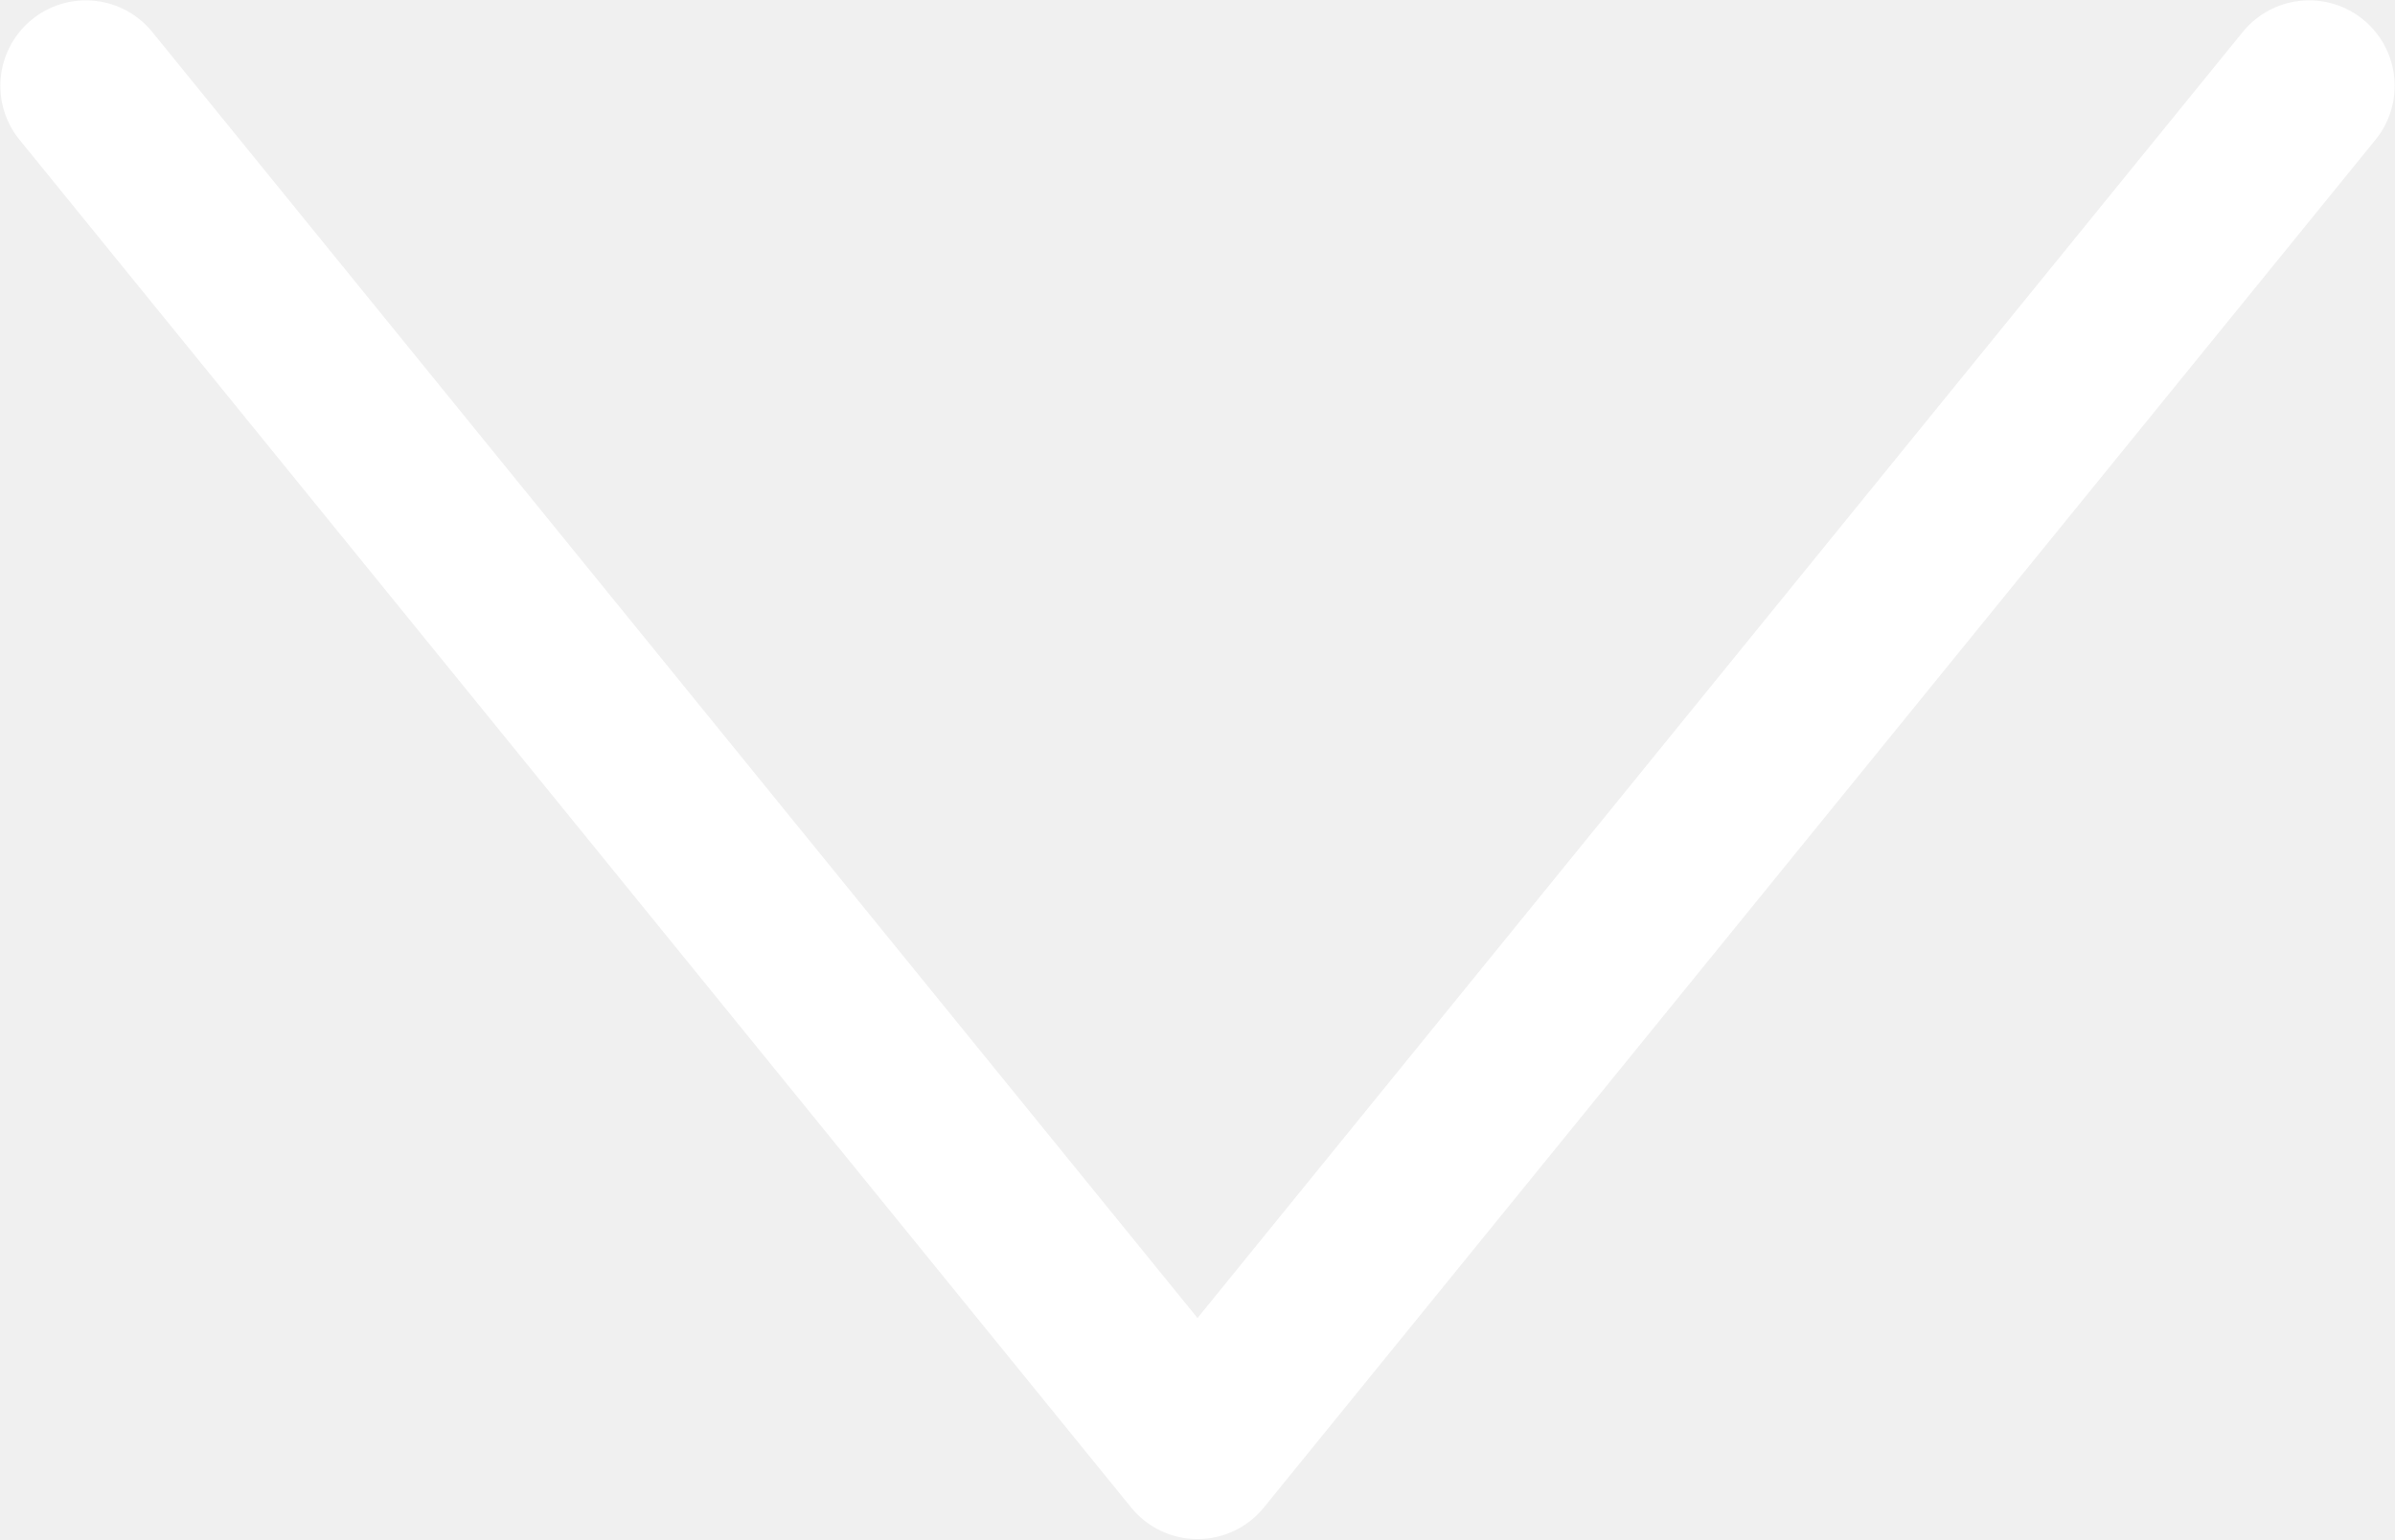
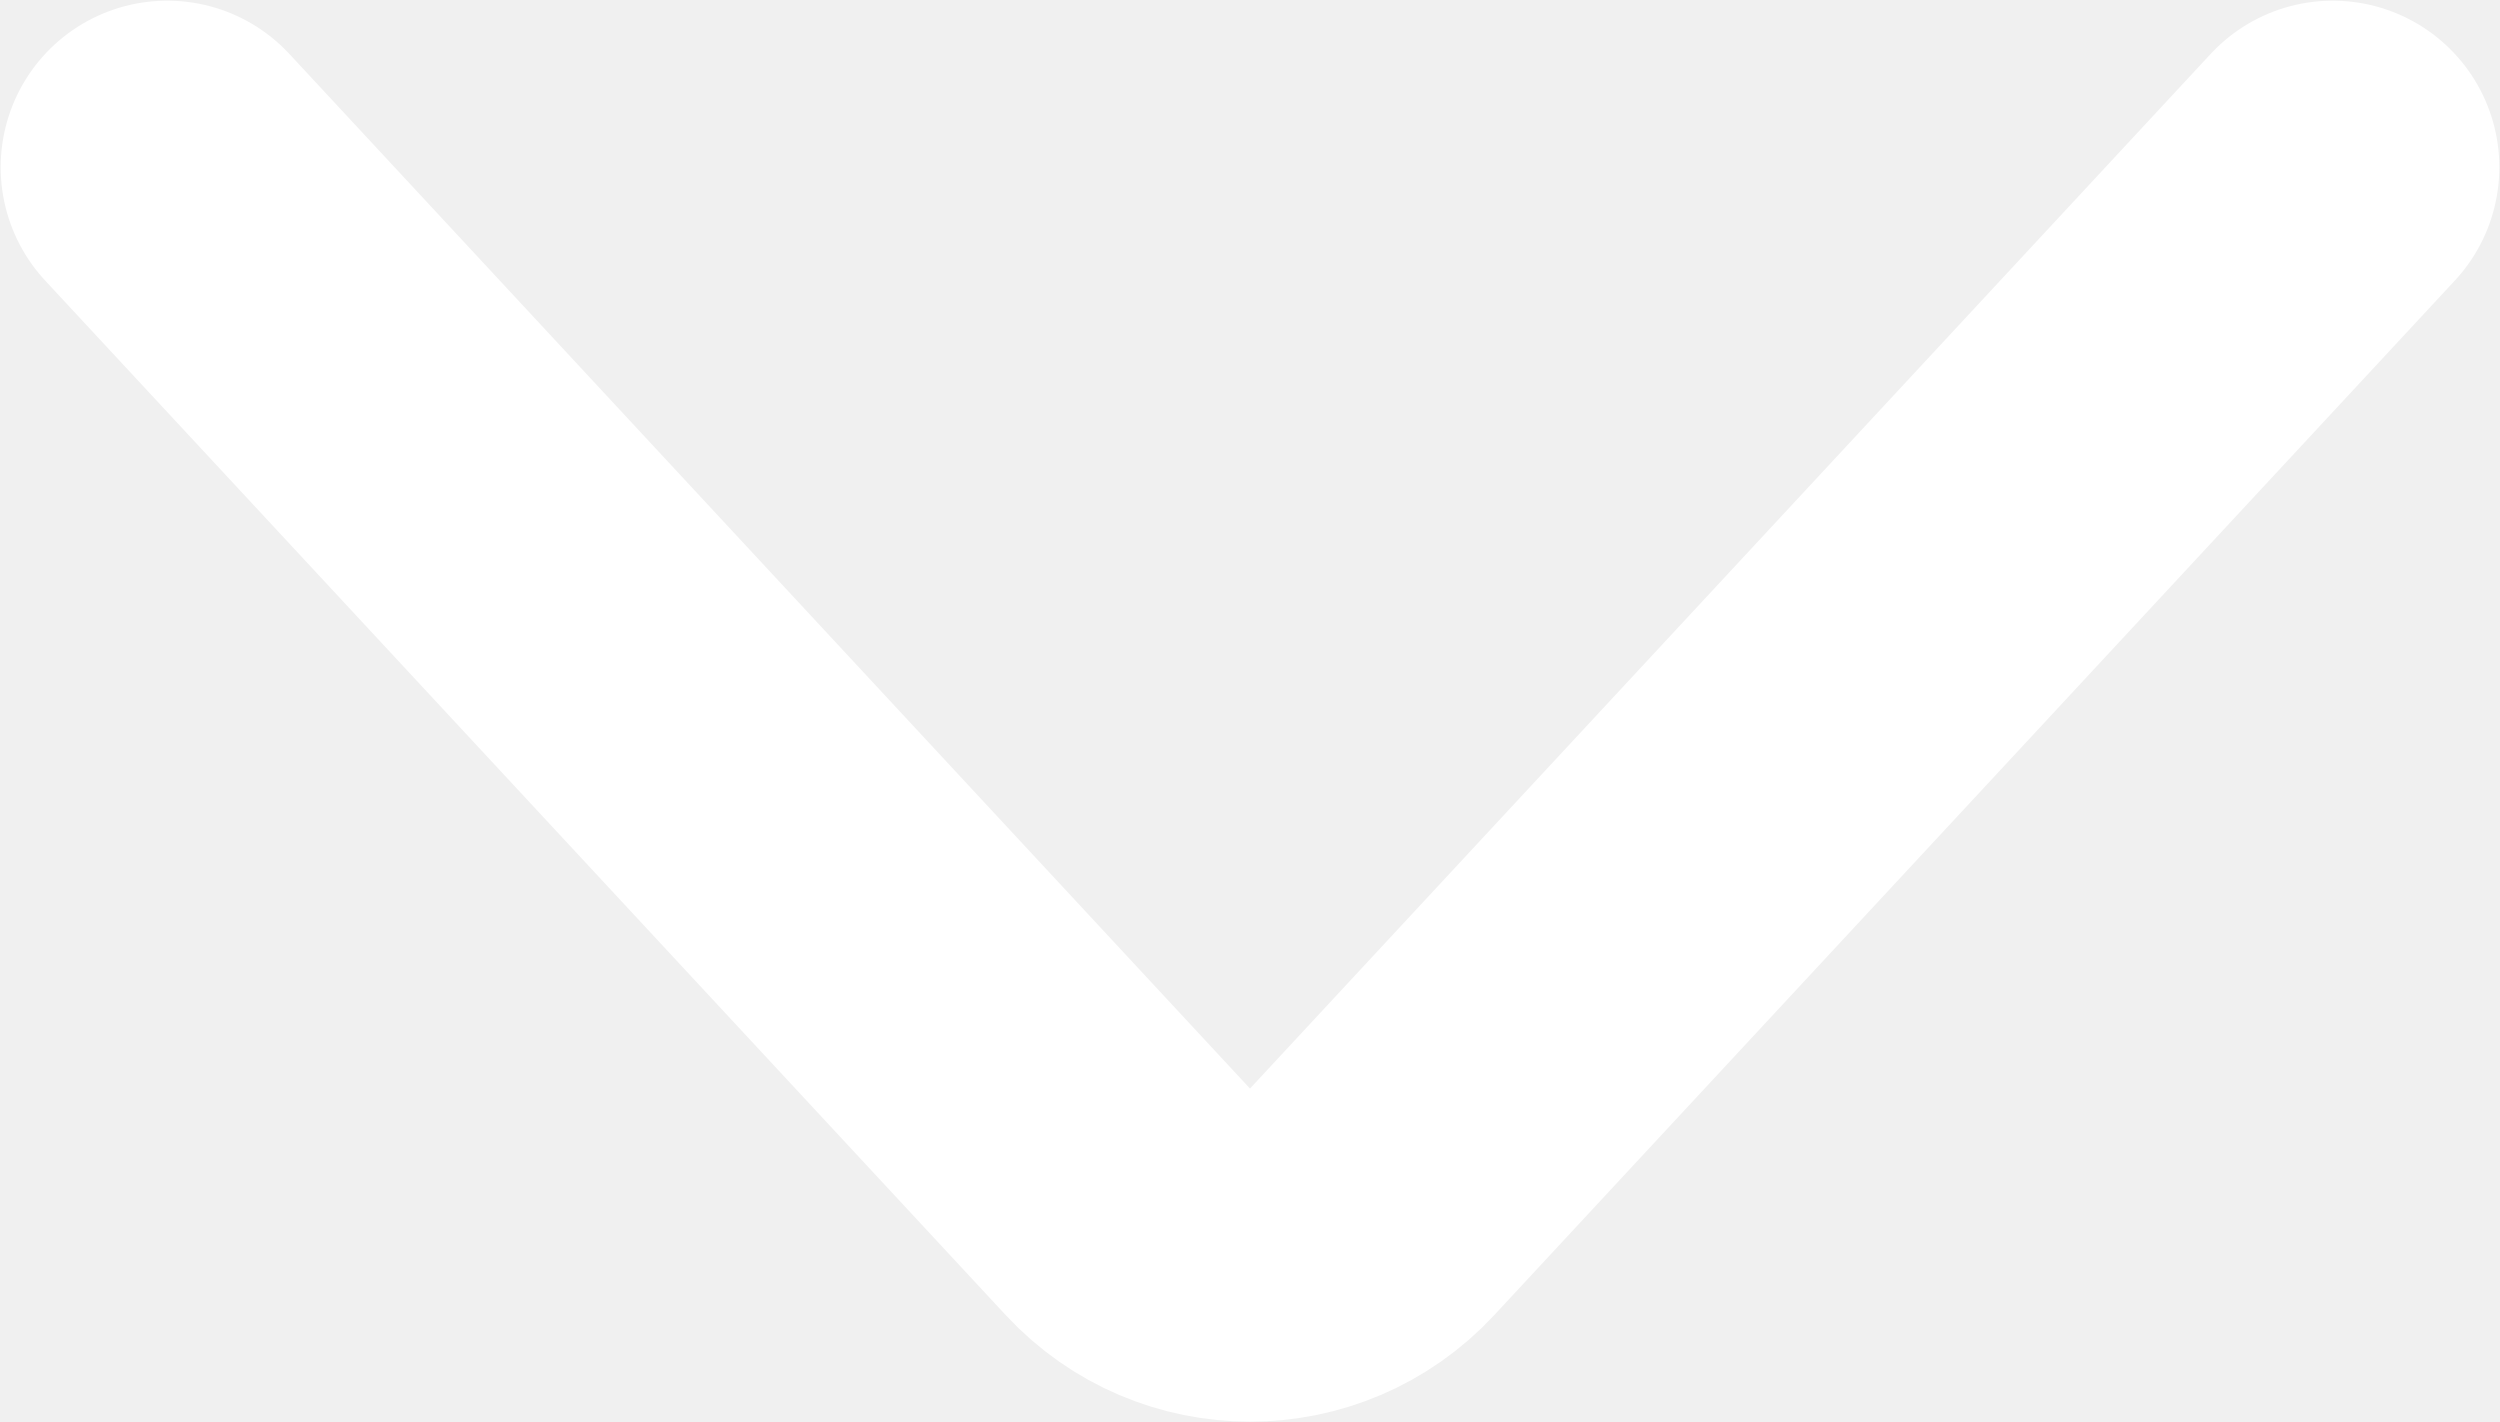
- <svg xmlns="http://www.w3.org/2000/svg" width="14.004" height="9.002" viewBox="0 0 14.004 9.002" fill="none">
+ <svg xmlns="http://www.w3.org/2000/svg" width="15.008" height="8.534" viewBox="0 0 15.008 8.534" fill="none">
  <defs />
-   <path id="Vector 1" d="M0.502 0.502L7.002 8.502L13.502 0.502" stroke="#FFFFFF" stroke-opacity="1" stroke-width="1" stroke-linejoin="round" stroke-linecap="round" />
+   <path id="Vector 6" d="M1.004 1.004L6.771 7.215C7.167 7.641 7.841 7.641 8.237 7.215L14.004 1.004" stroke="#FFFFFF" stroke-opacity="1" stroke-width="2" stroke-linecap="round" />
</svg>
